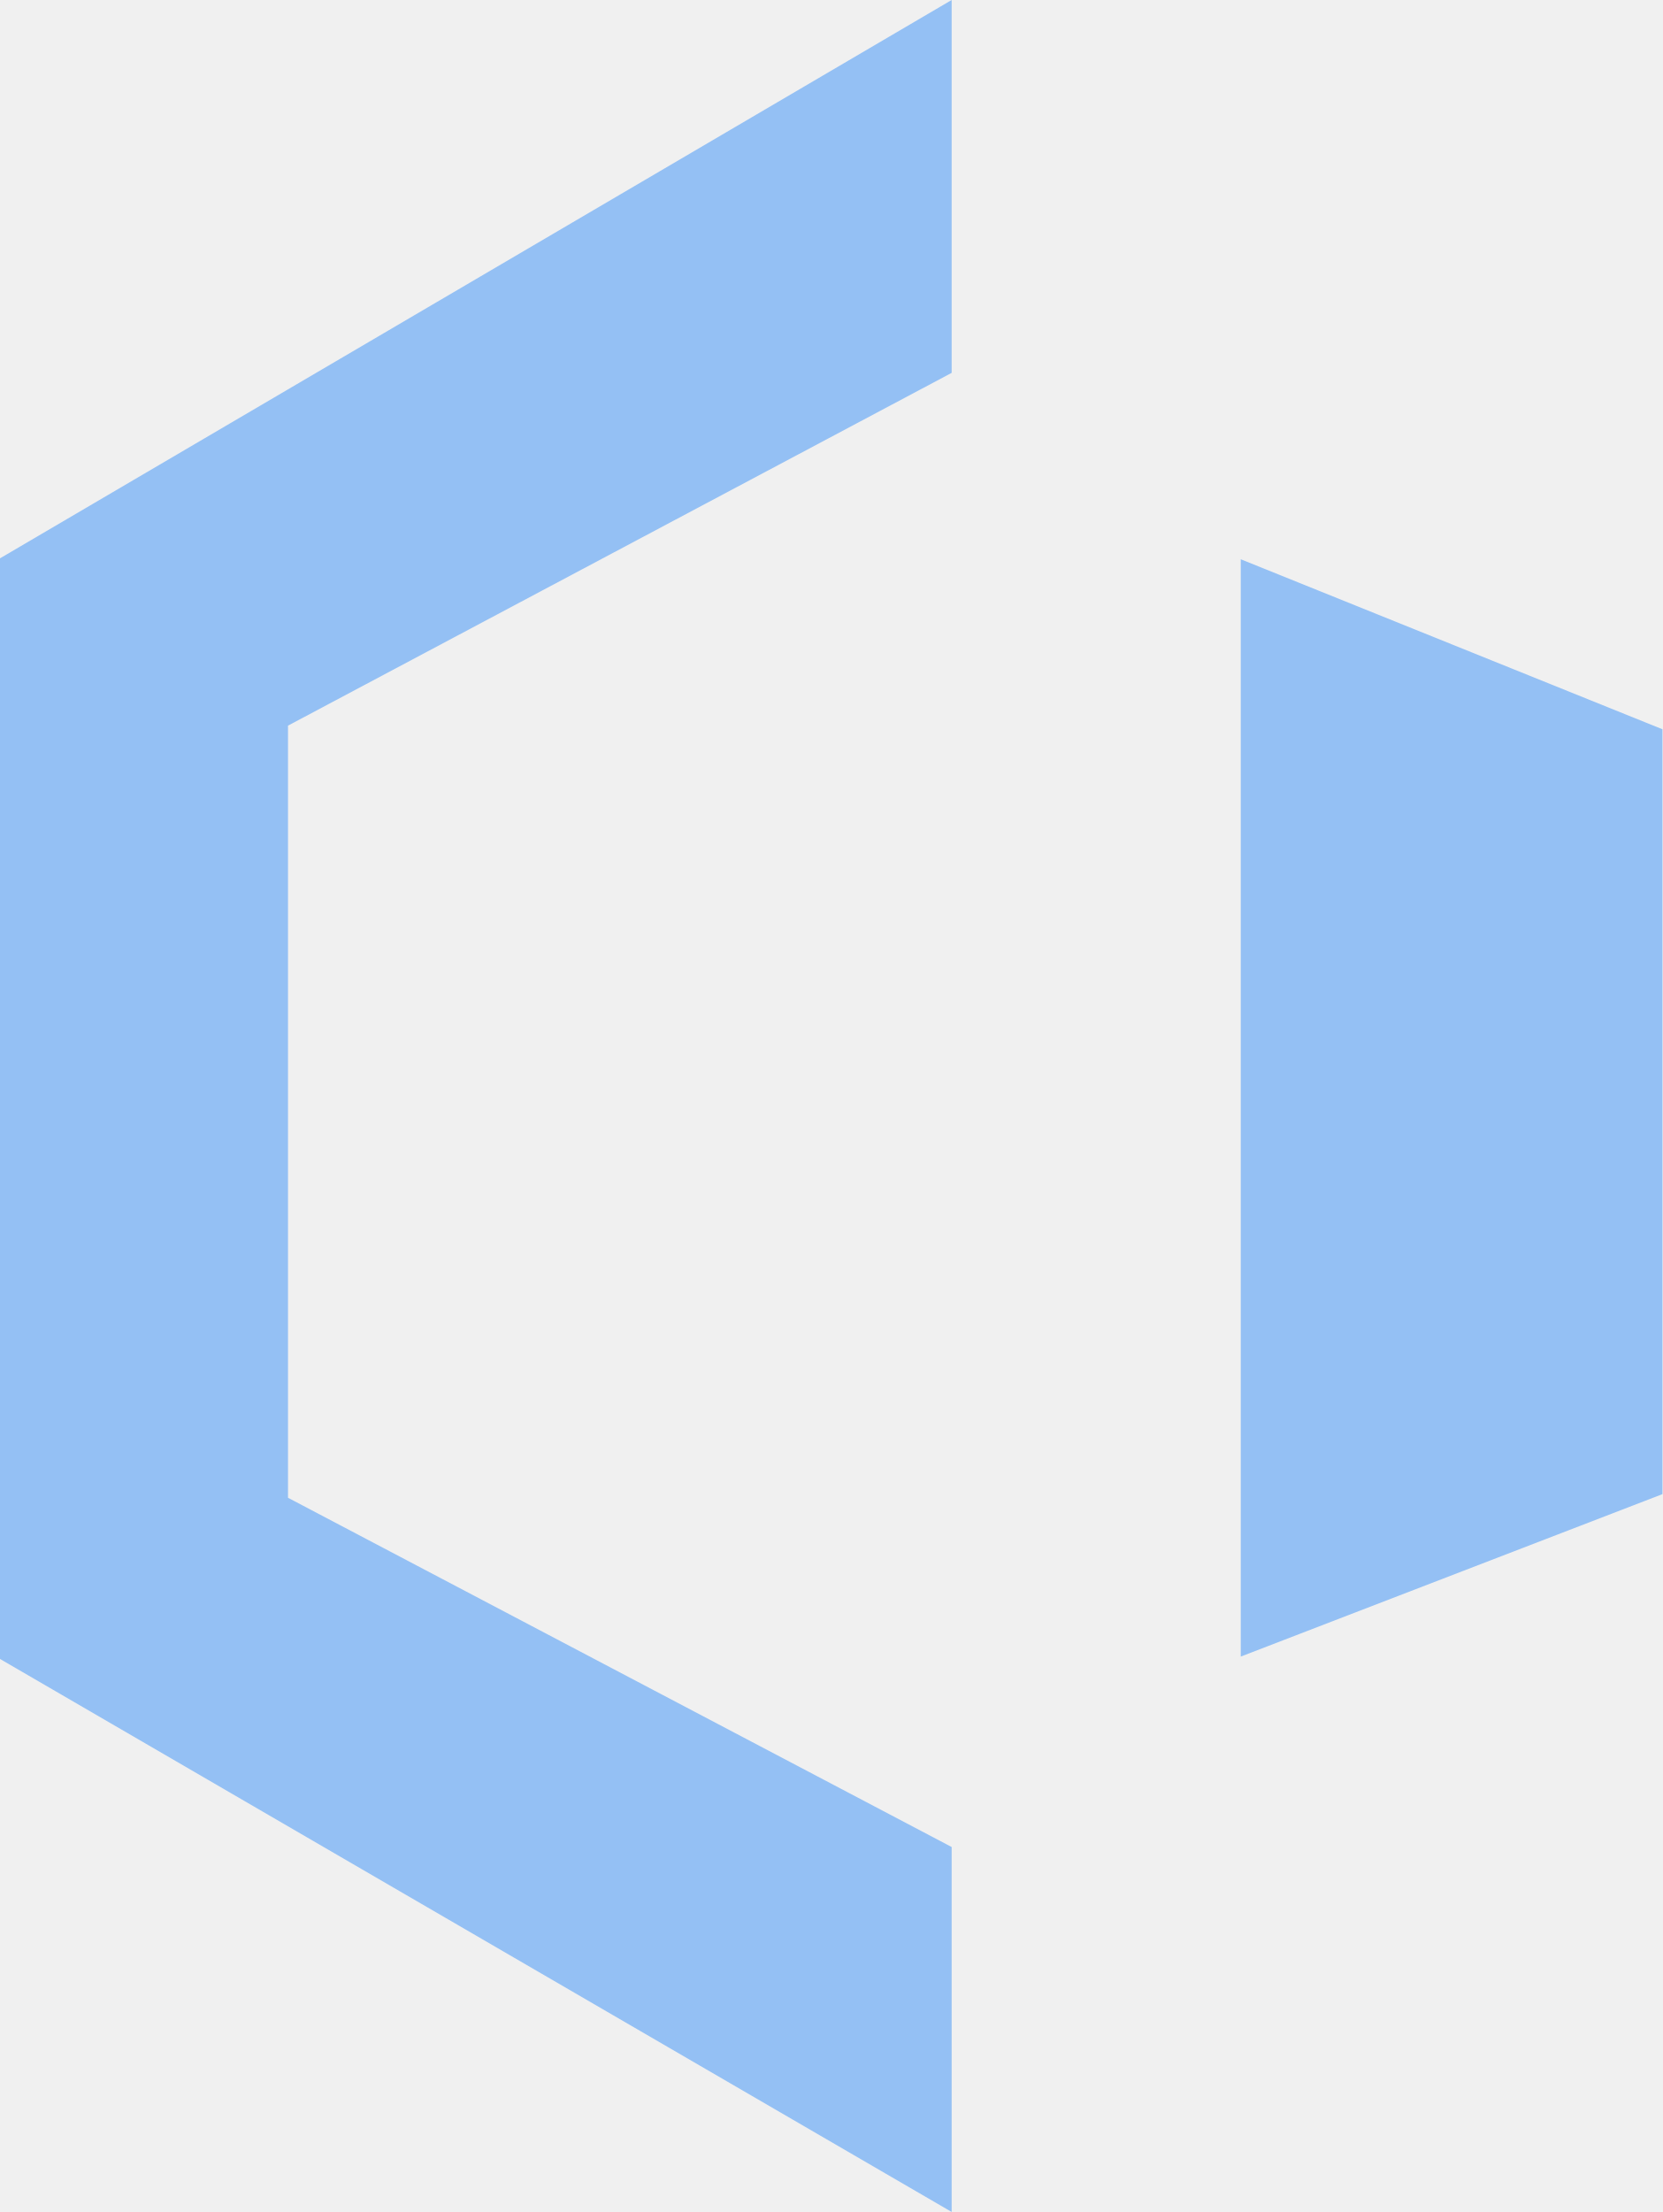
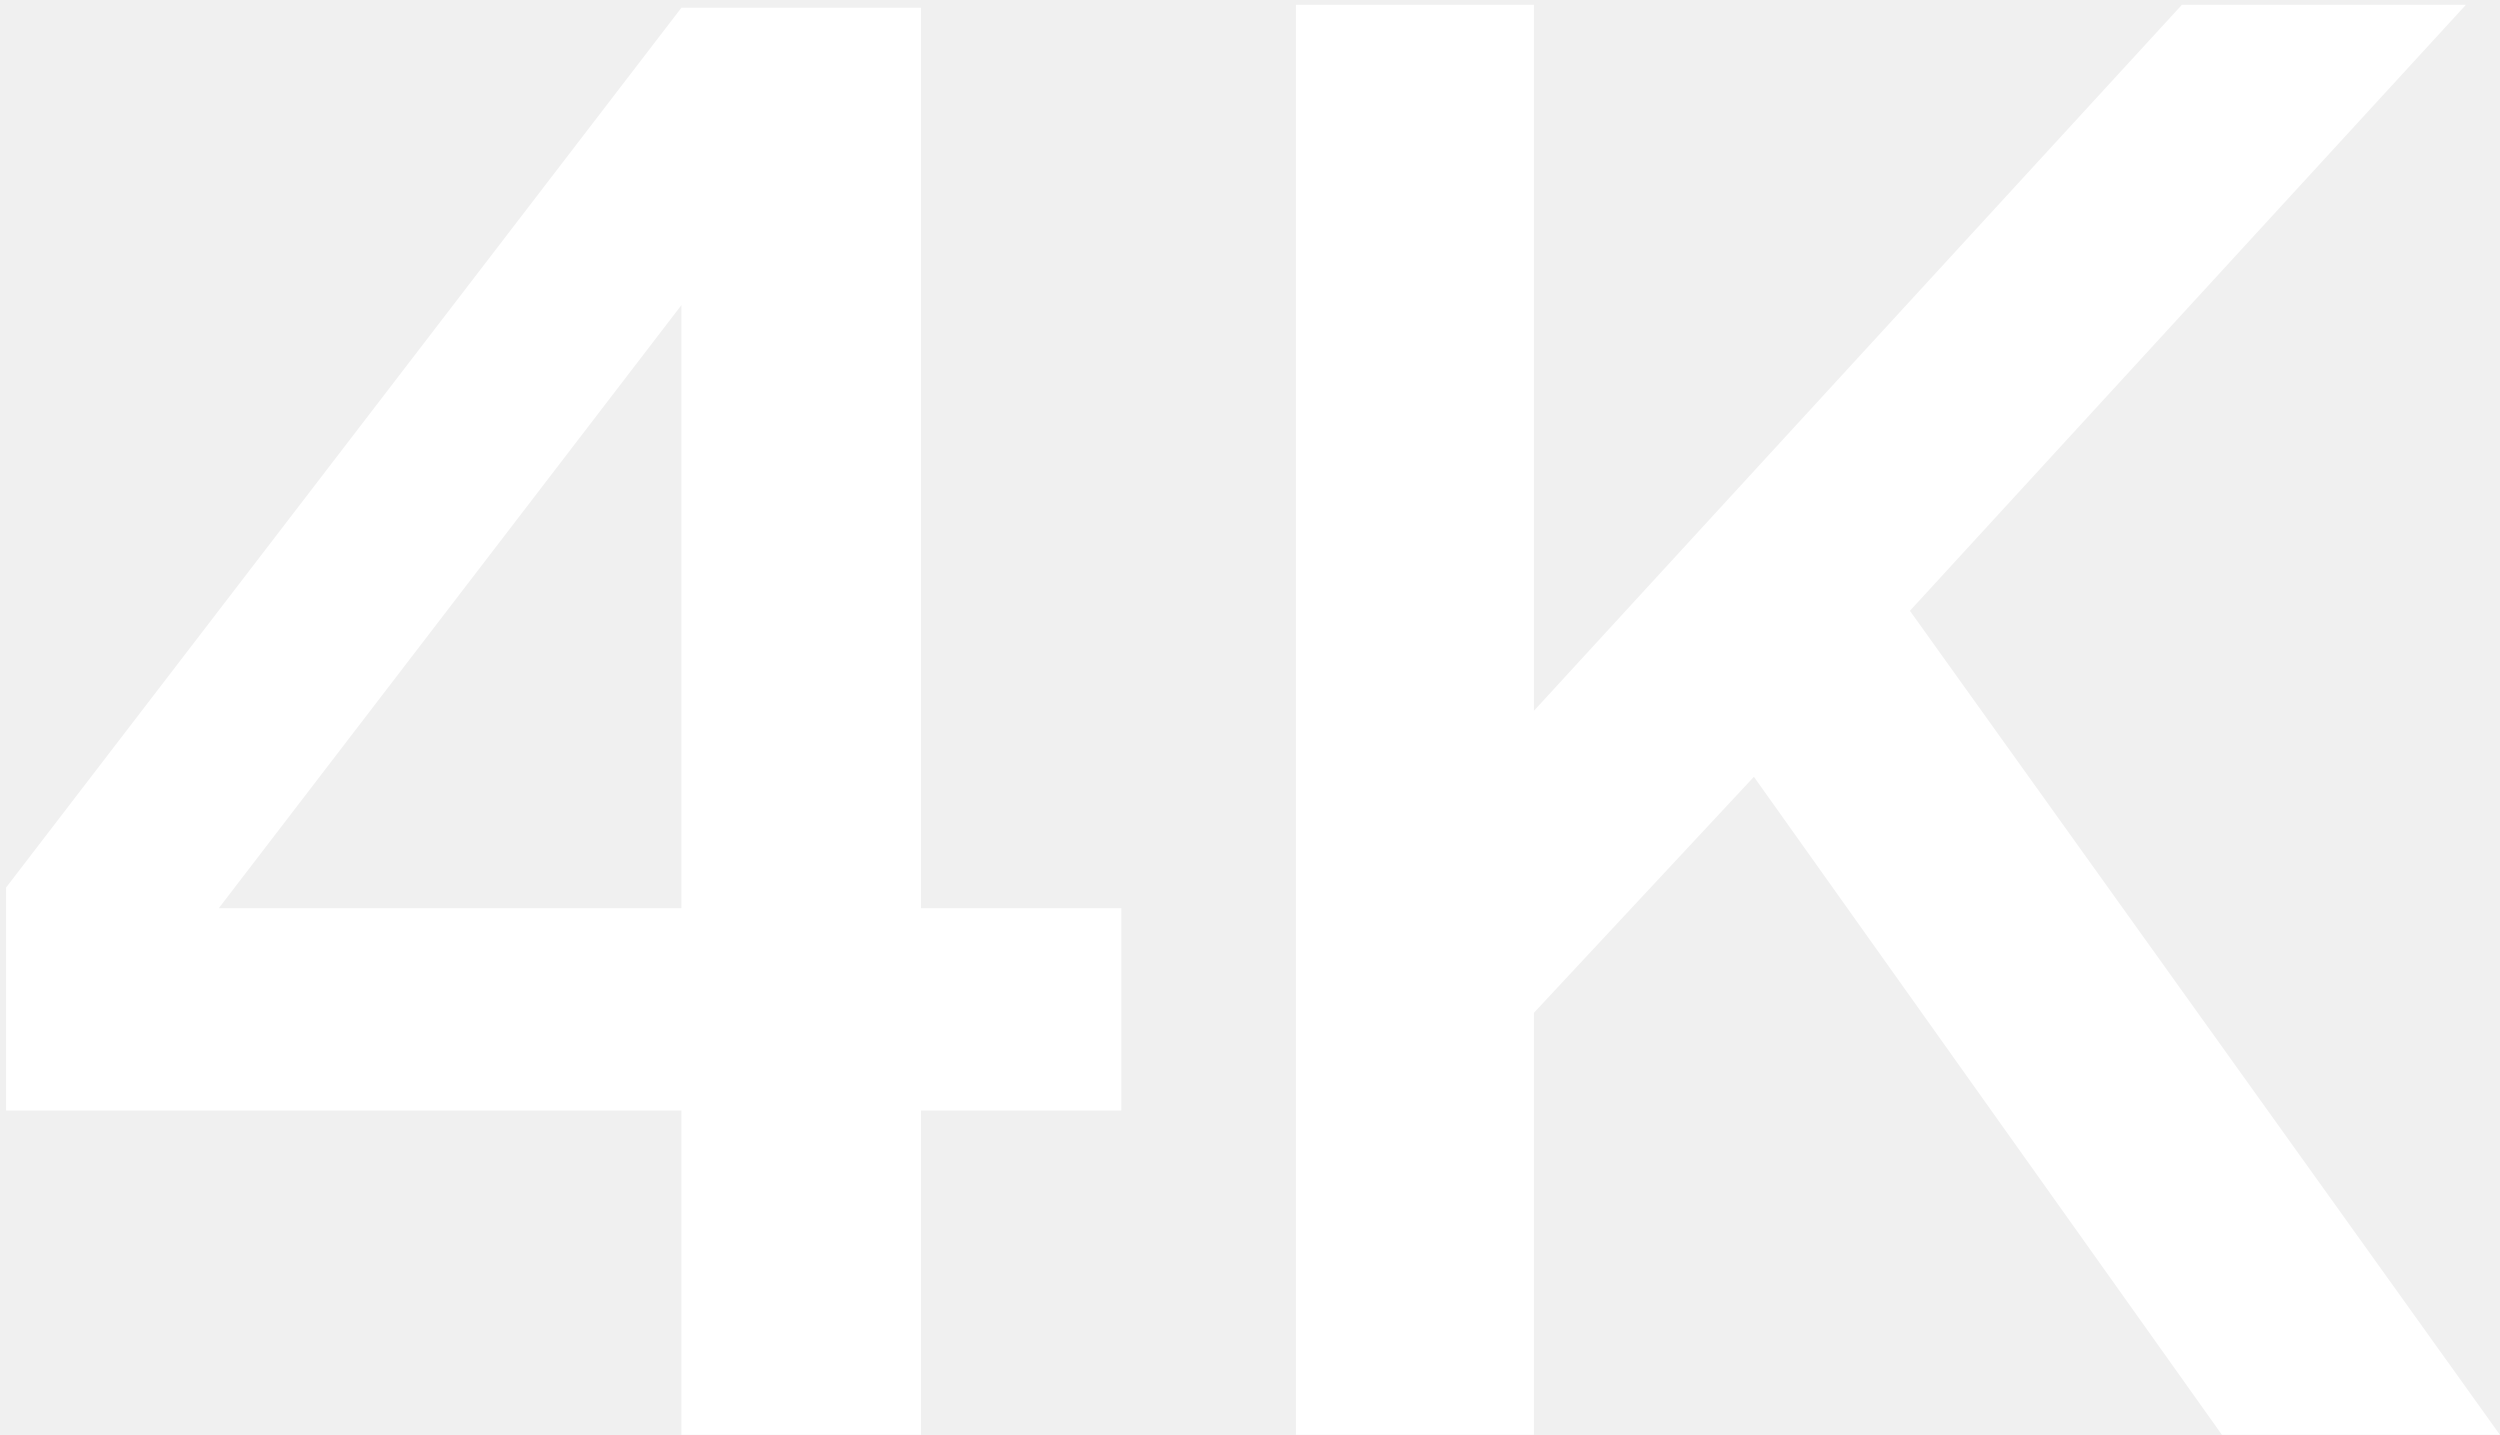
- <svg xmlns="http://www.w3.org/2000/svg" width="86.602" height="115.2" viewBox="0 0 86.602 115.2">
-   <g id="LOGO" transform="translate(-170.662 -504.543)">
-     <path id="Tracé_121" data-name="Tracé 121" d="M4013.236-2036.091l-49.575,29.078v57.319l49.575,28.8V-1939.9l-34.571-18.188V-1998.3l34.571-18.372Z" transform="translate(-3793 2540.634)" fill="#94c0f4" />
-     <path id="Tracé_143" data-name="Tracé 143" d="M16035.539,5805.6l21.967,8.854v39.834l-21.967,8.46Z" transform="translate(-15800.242 -5271.931)" fill="#94c0f4" />
-   </g>
+ <svg xmlns="http://www.w3.org/2000/svg" width="115" height="66" viewBox="0 0 115 66" fill="none">
+   <path d="M42.365 66.001H31.345V51.086H0.28V40.826L31.345 0.356H42.365V41.776H51.58V51.086H42.365V66.001ZM31.345 14.036L10.065 41.776H31.345V14.036Z" fill="white" />
+   <path d="M59.612 0.221H70.56V32.697L100.368 0.221H113.432L87.856 28.097L114.996 66.001H102.208L80.68 35.733L70.56 46.589V66.001H59.612V0.221Z" fill="white" />
</svg>
